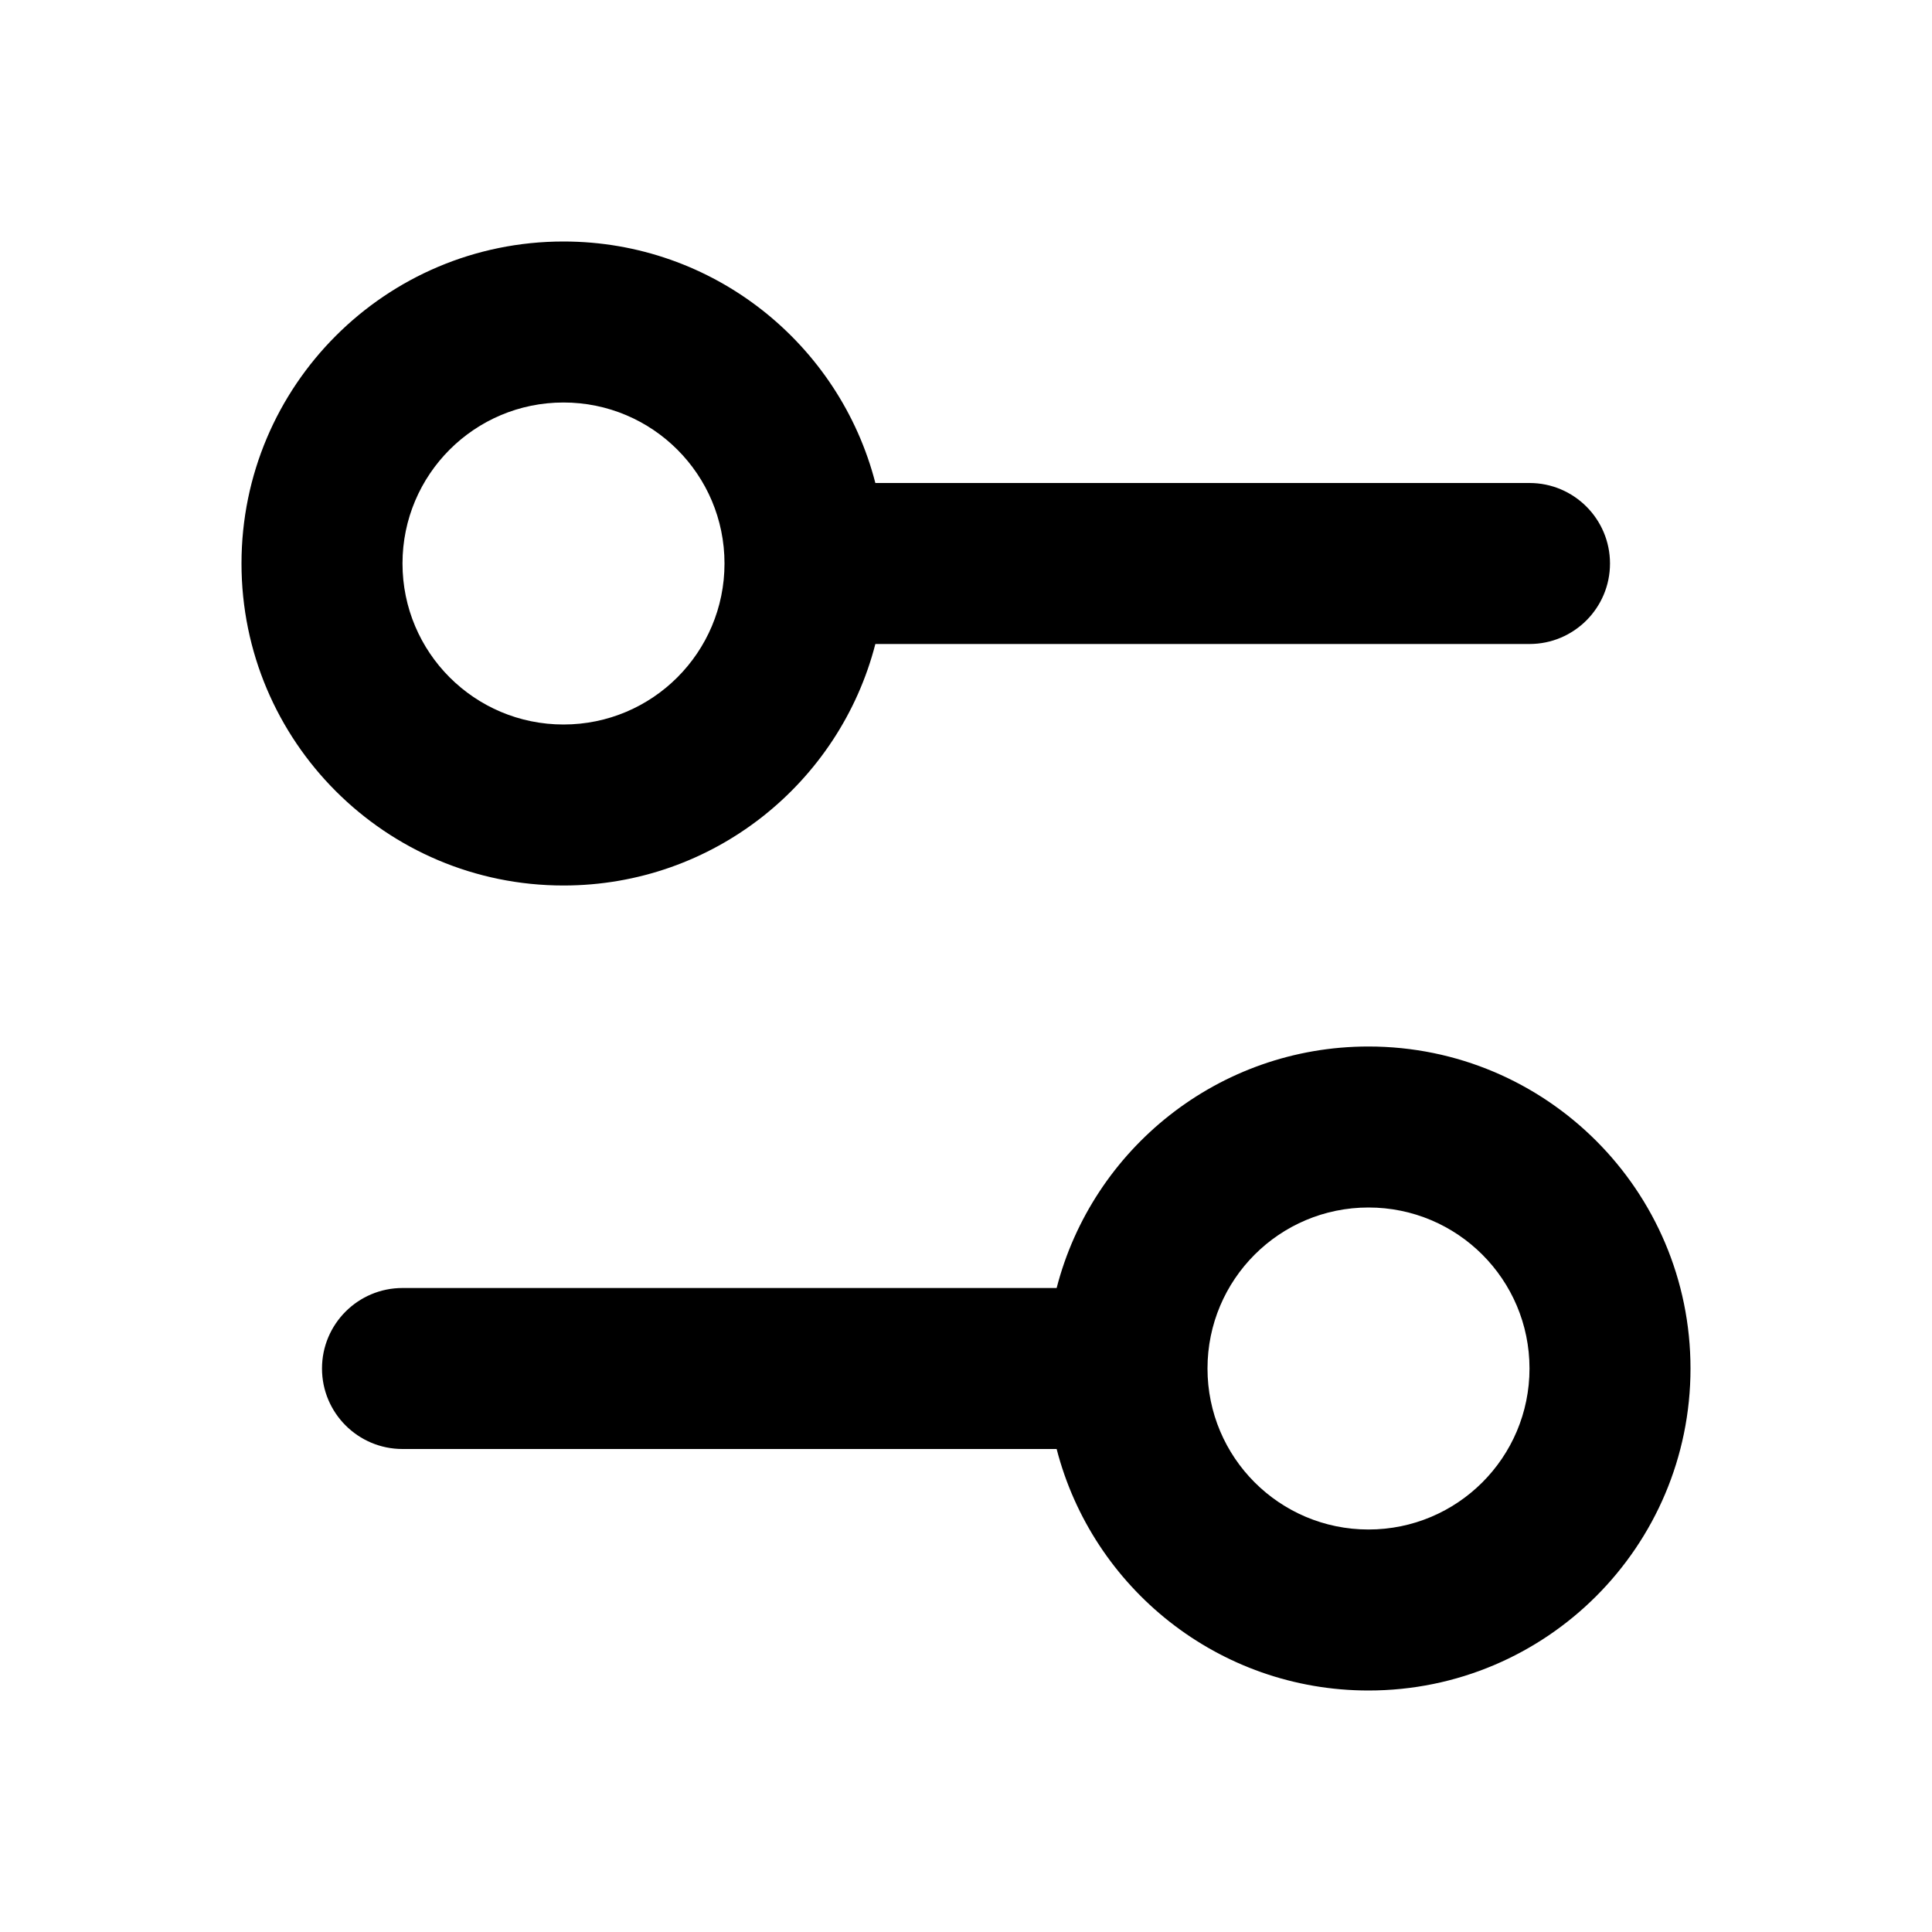
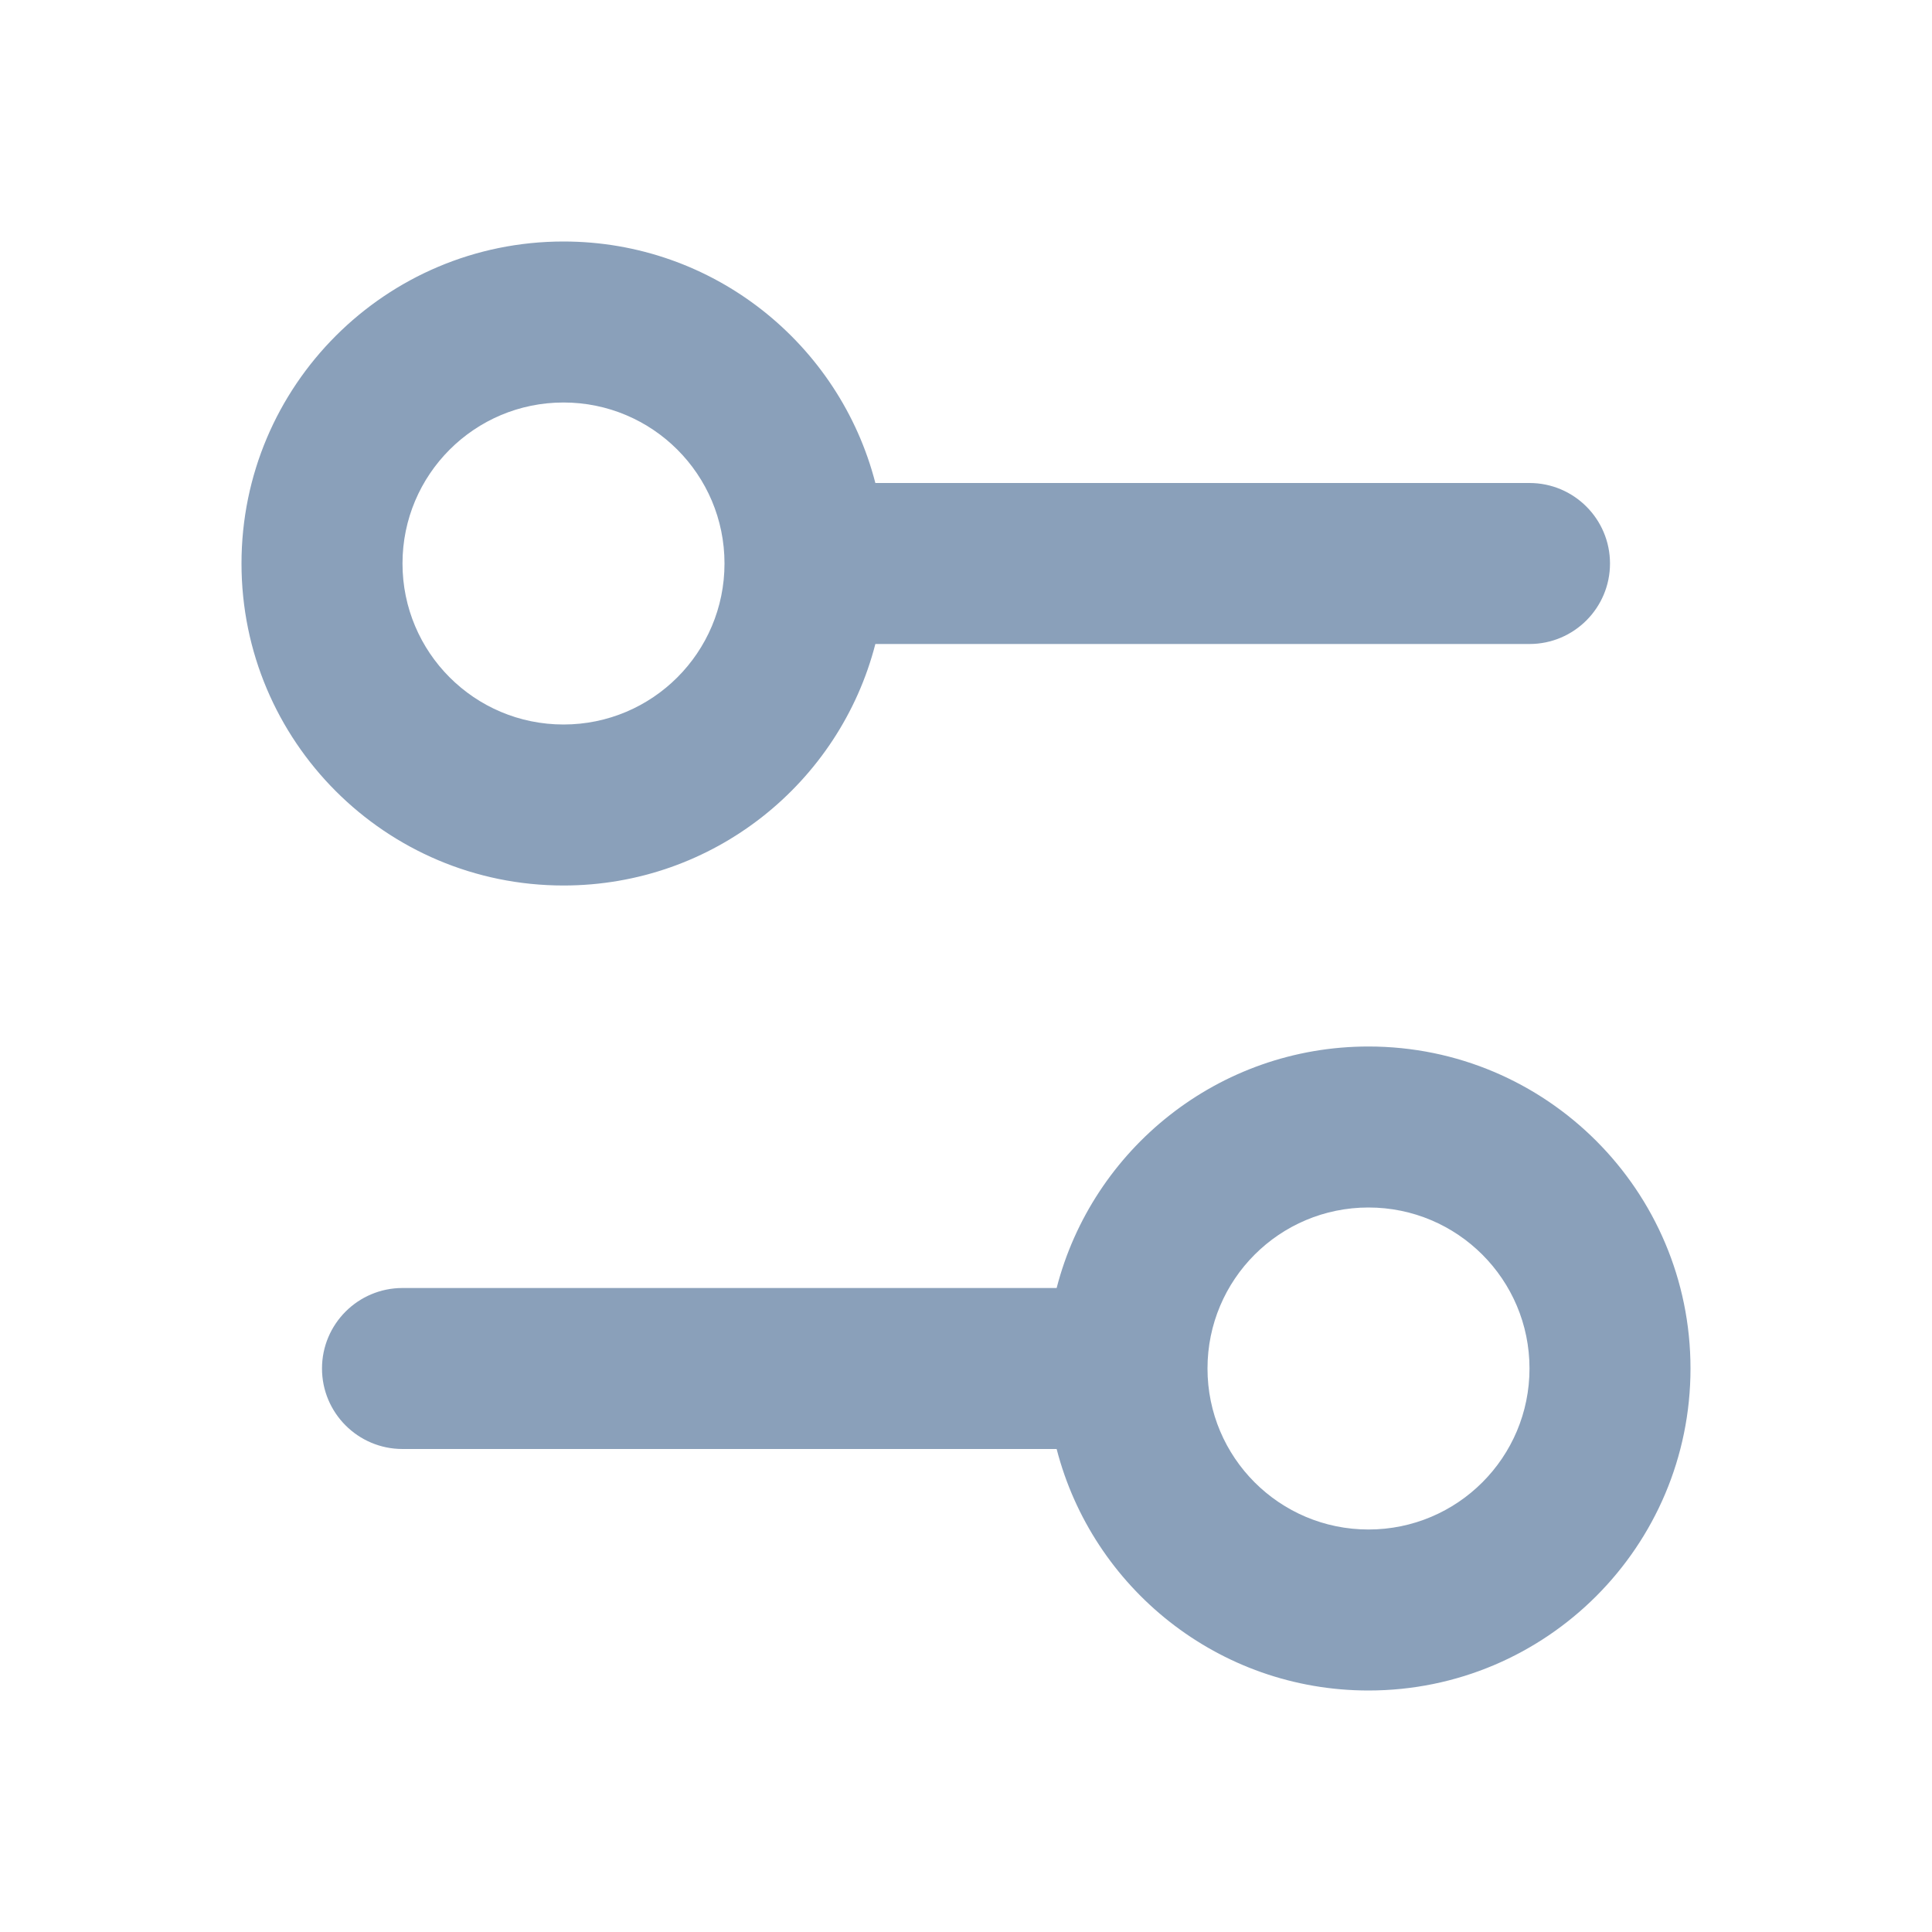
<svg xmlns="http://www.w3.org/2000/svg" width="24" height="24" viewBox="0 0 24 24" fill="none">
-   <path d="M17 13C19.209 13 21 14.791 21 17C21 19.209 19.209 21 17 21C15.136 21 13.57 19.725 13.126 18H5C4.448 18 4 17.552 4 17C4 16.448 4.448 16 5 16H13.126C13.57 14.275 15.136 13 17 13ZM17 15C15.895 15 15 15.895 15 17C15 18.105 15.895 19 17 19C18.105 19 19 18.105 19 17C19 15.895 18.105 15 17 15ZM7 3C8.864 3 10.43 4.275 10.874 6H19C19.552 6 20 6.448 20 7C20 7.552 19.552 8 19 8H10.874C10.43 9.725 8.864 11 7 11C4.791 11 3 9.209 3 7C3 4.791 4.791 3 7 3ZM7 5C5.895 5 5 5.895 5 7C5 8.105 5.895 9 7 9C8.105 9 9 8.105 9 7C9 5.895 8.105 5 7 5Z" fill="black" />
+   <path d="M17 13C19.209 13 21 14.791 21 17C21 19.209 19.209 21 17 21C15.136 21 13.57 19.725 13.126 18H5C4.448 18 4 17.552 4 17C4 16.448 4.448 16 5 16H13.126C13.57 14.275 15.136 13 17 13ZM17 15C15.895 15 15 15.895 15 17C15 18.105 15.895 19 17 19C18.105 19 19 18.105 19 17C19 15.895 18.105 15 17 15ZM7 3C8.864 3 10.43 4.275 10.874 6H19C19.552 6 20 6.448 20 7C20 7.552 19.552 8 19 8H10.874C10.43 9.725 8.864 11 7 11C4.791 11 3 9.209 3 7C3 4.791 4.791 3 7 3ZM7 5C5.895 5 5 5.895 5 7C5 8.105 5.895 9 7 9C8.105 9 9 8.105 9 7C9 5.895 8.105 5 7 5Z" fill="#8AA0BA" />
</svg>
